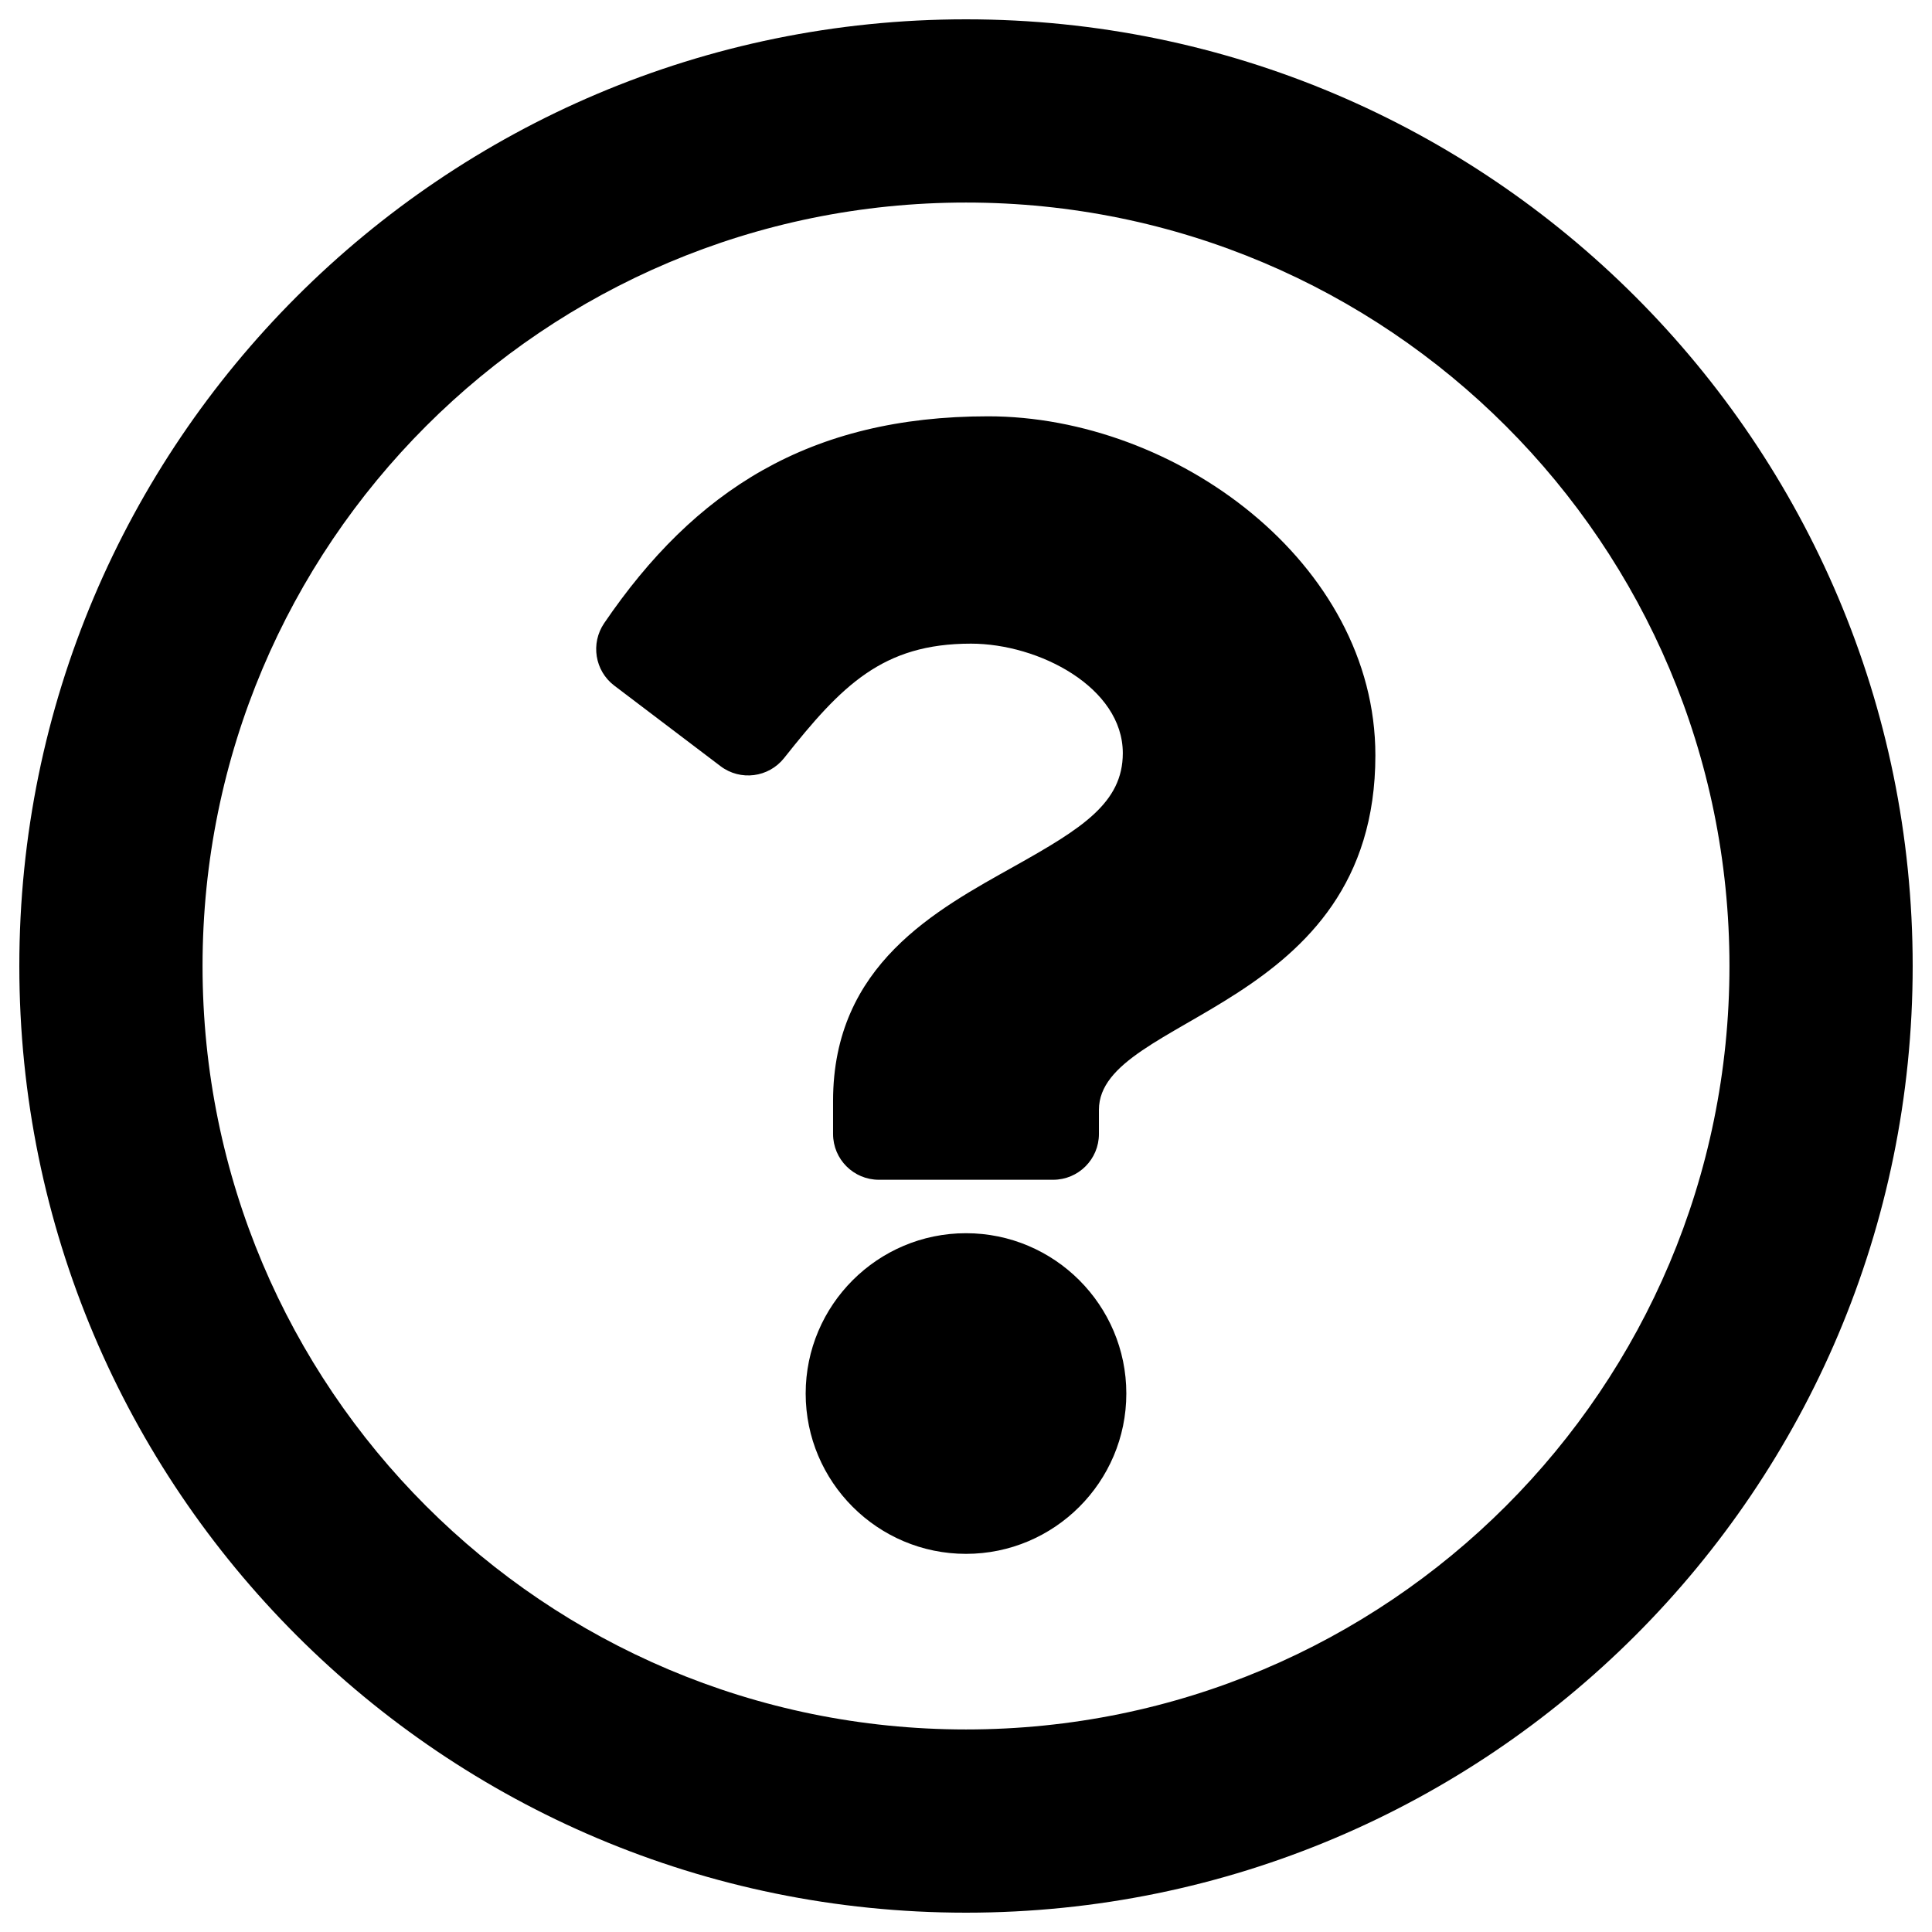
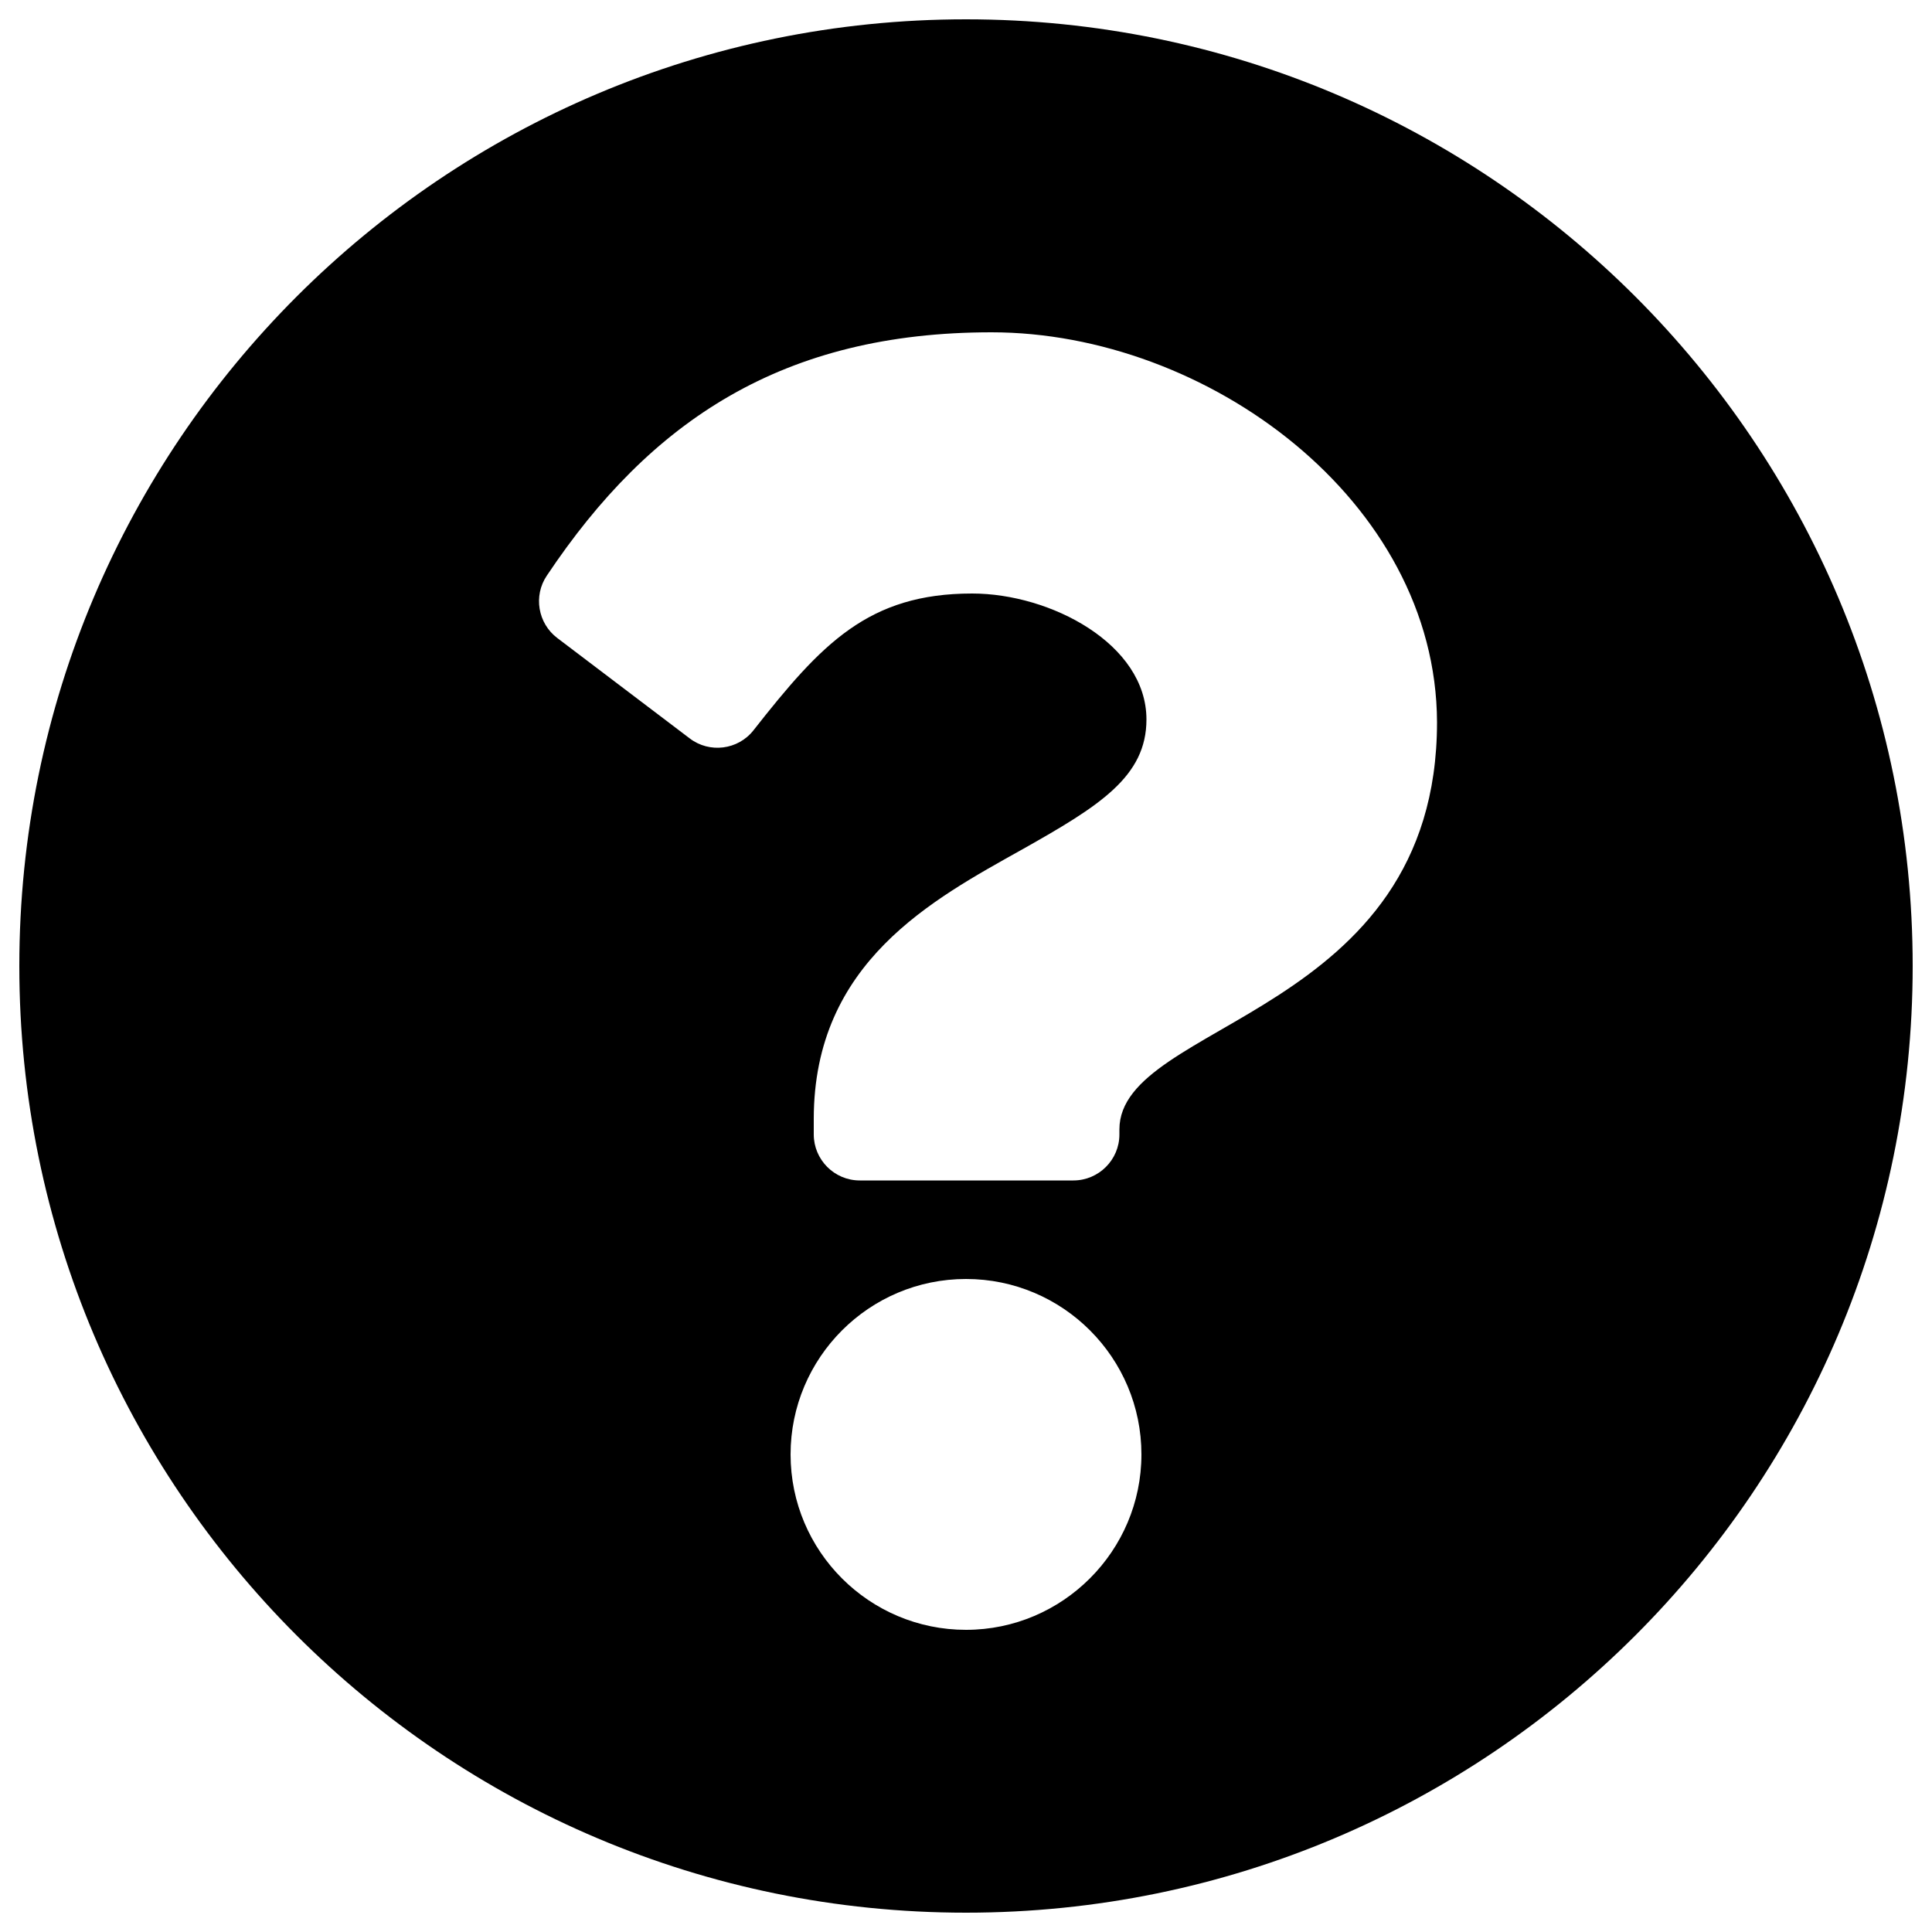
- <svg xmlns="http://www.w3.org/2000/svg" aria-hidden="true" focusable="false" data-prefix="far" data-icon="question-circle" class="svg-inline--fa fa-question-circle fa-w-16" role="img" viewBox="0 0 500 500" version="1.1" id="svg4" width="500" height="500">
-   <defs id="defs8" />
-   <path d="M 250,5 C 114.7,5 5,114.739 5,250 5,385.34 114.7,495 250,495 385.3,495 495,385.34 495,250 495,114.739 385.3,5 250,5 Z m 0,442.581 C 140.805,447.581 52.419,359.231 52.419,250 52.419,140.842 140.809,52.419 250,52.419 c 109.154,0 197.581,88.389 197.581,197.581 0,109.193 -88.349,197.581 -197.581,197.581 z m 105.947,-252.113 c 0,66.241 -71.545,67.26 -71.545,91.74 v 6.26 c 0,6.547 -5.308,11.855 -11.855,11.855 h -45.095 c -6.547,0 -11.855,-5.308 -11.855,-11.855 v -8.554 c 0,-35.313 26.772,-49.429 47.003,-60.772 17.349,-9.726 27.981,-16.341 27.981,-29.221 0,-17.037 -21.733,-28.346 -39.303,-28.346 -22.909,0 -33.484,10.844 -48.35,29.606 -4.008,5.058 -11.321,5.998 -16.464,2.098 l -27.487,-20.843 c -5.045,-3.825 -6.175,-10.932 -2.612,-16.165 23.341,-34.274 53.071,-53.53 99.358,-53.53 48.477,0 100.223,37.841 100.223,87.726 z m -64.455,165.177 c 0,22.879 -18.613,41.492 -41.492,41.492 -22.879,0 -41.492,-18.613 -41.492,-41.492 0,-22.879 18.613,-41.492 41.492,-41.492 22.879,0 41.492,18.613 41.492,41.492 z" id="path2" style="fill:currentColor;stroke-width:0.988" />
+ <svg xmlns="http://www.w3.org/2000/svg" version="1.1" id="svg4" focusable="false" x="0px" y="0px" viewBox="0 0 500 500" style="enable-background:new 0 0 500 500;" xml:space="preserve">
+   <path d="M495,250c0,135.3-109.7,245-245,245S5,385.3,5,250C5,114.7,114.7,5,250,5S495,114.7,495,250z M256.6,86  c-53.8,0-88.2,22.7-115.1,63c-3.5,5.2-2.3,12.3,2.7,16.1l34.3,26c5.1,3.9,12.5,3,16.5-2.1c17.6-22.4,29.7-35.4,56.6-35.4  c20.2,0,45.1,13,45.1,32.6c0,14.8-12.2,22.4-32.1,33.6c-23.2,13-54,29.2-54,69.8v4c0,6.5,5.3,11.9,11.9,11.9h55.3  c6.5,0,11.9-5.3,11.9-11.9v-1.3c0-28.1,82.2-29.3,82.2-105.4C371.7,129.5,312.3,86,256.6,86z M250,331c-25.1,0-45.4,20.4-45.4,45.4  c0,25.1,20.4,45.4,45.4,45.4s45.4-20.4,45.4-45.4C295.4,351.4,275.1,331,250,331z" />
</svg>
